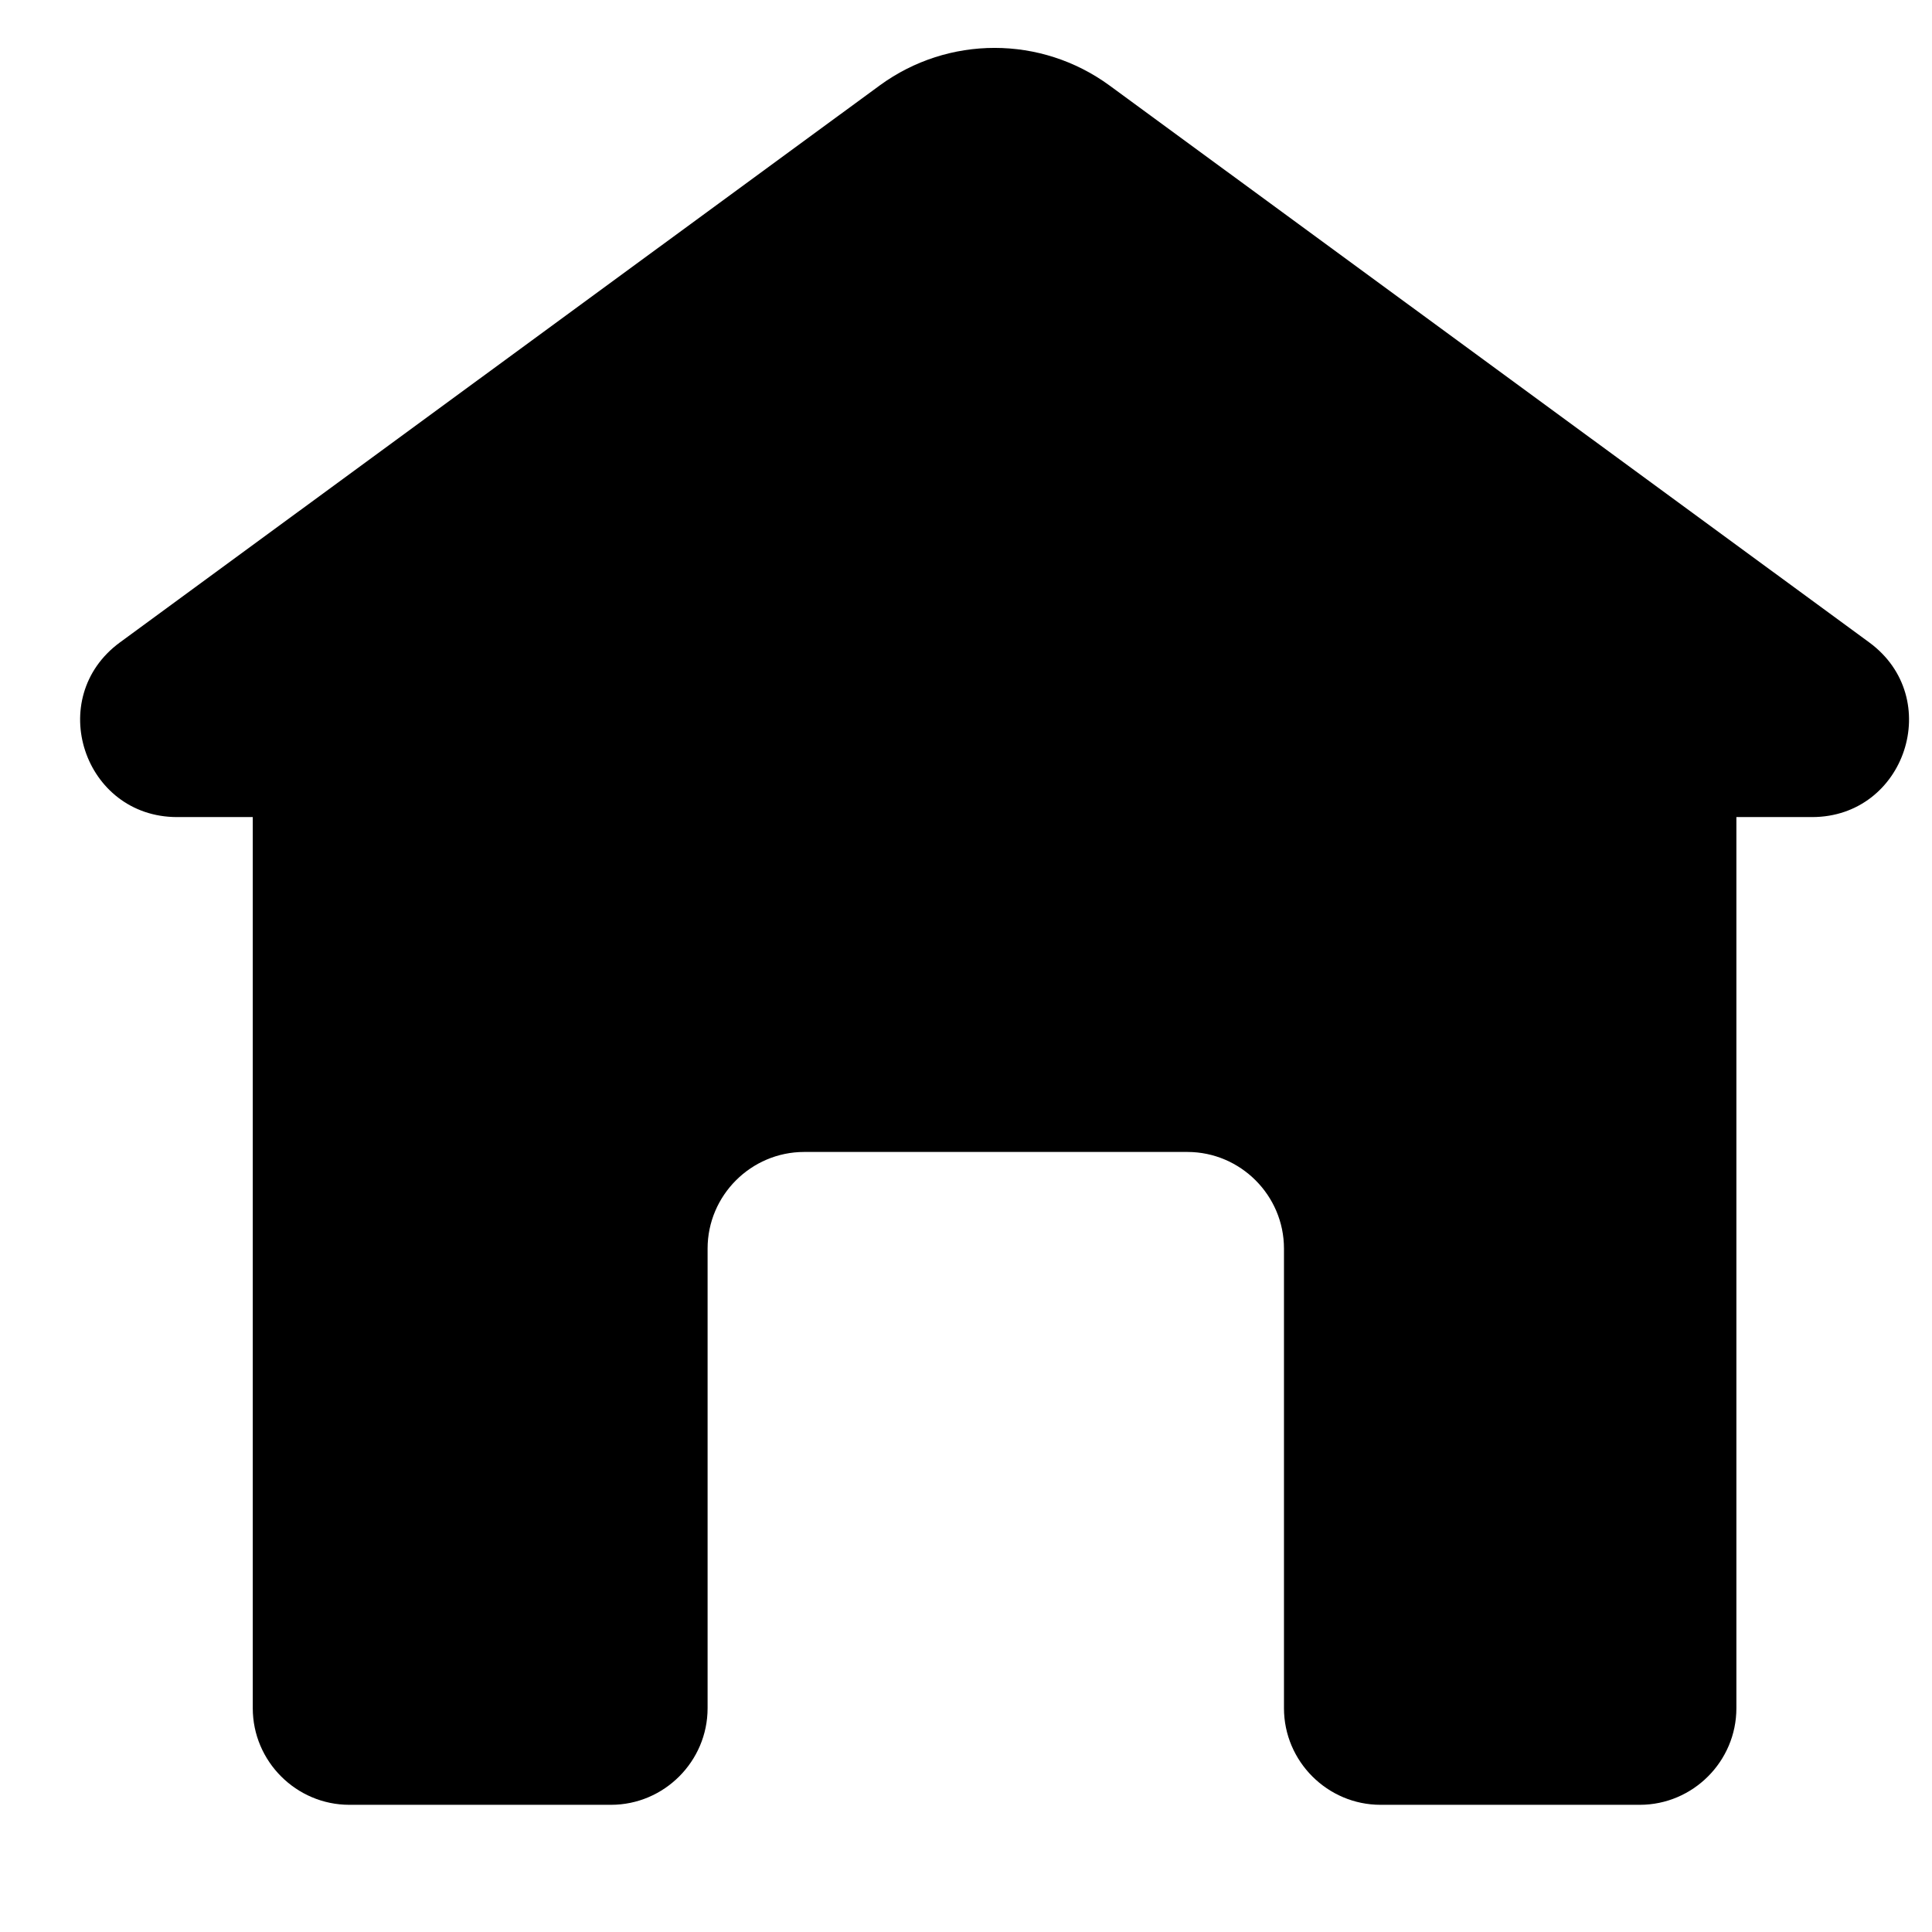
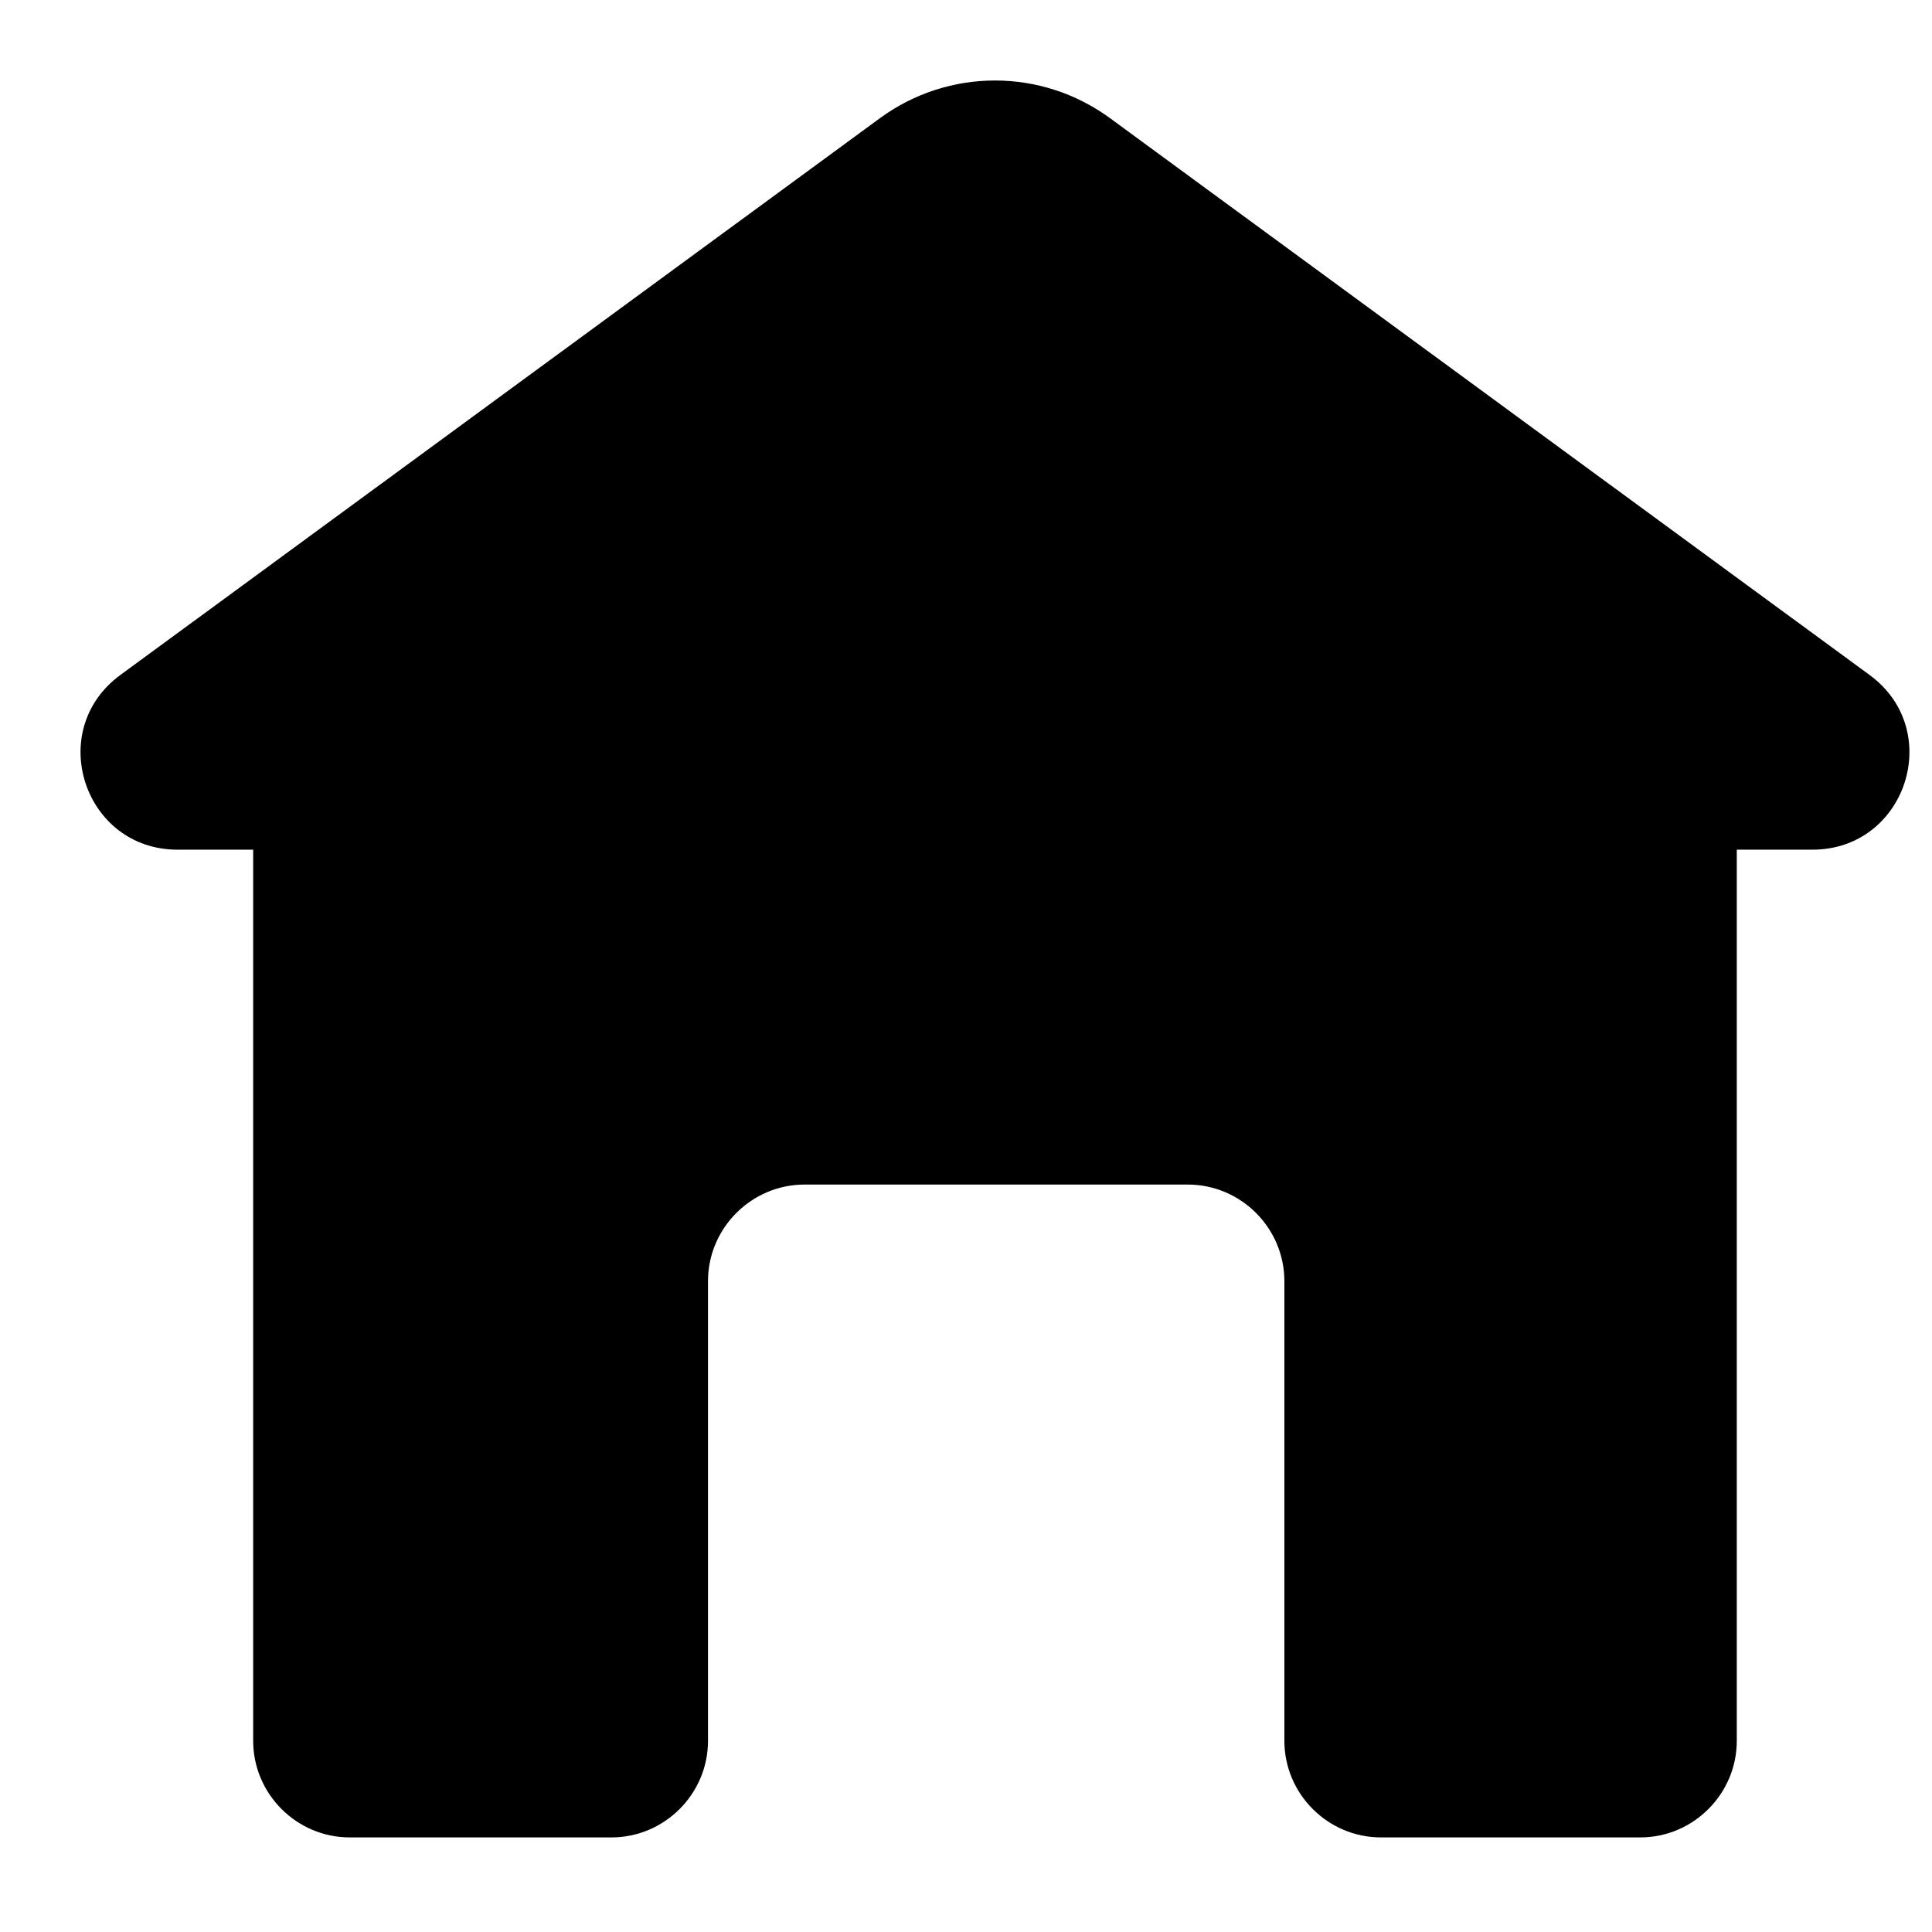
<svg xmlns="http://www.w3.org/2000/svg" width="24" height="24" viewBox="0 0 24 24" fill="none">
-   <path d="M3.14 21.22V10.15H2.2C1.04 10.15 0.55 8.67 1.49 7.98L10.93 1.06C11.78 0.44 12.93 0.44 13.78 1.06L23.22 7.98C24.16 8.67 23.67 10.15 22.51 10.15H21.57V21.22C21.57 21.88 21.03 22.42 20.37 22.42H17.15C16.49 22.42 15.95 21.88 15.95 21.22V15.51C15.95 14.85 15.41 14.31 14.75 14.31H9.99C9.33 14.31 8.79 14.85 8.79 15.51V21.22C8.79 21.88 8.25 22.42 7.59 22.42H4.34C3.68 22.42 3.14 21.88 3.14 21.22Z" fill="currentColor" />
+   <path d="M3.145 21.625V10.555H2.205C1.045 10.555 0.555 9.075 1.495 8.385L10.935 1.465C11.785 0.845 12.935 0.845 13.785 1.465L23.225 8.385C24.165 9.075 23.675 10.555 22.515 10.555H21.575V21.625C21.575 22.285 21.035 22.825 20.375 22.825H17.155C16.495 22.825 15.955 22.285 15.955 21.625V15.915C15.955 15.255 15.415 14.715 14.755 14.715H9.995C9.335 14.715 8.795 15.255 8.795 15.915V21.625C8.795 22.285 8.255 22.825 7.595 22.825H4.345C3.685 22.825 3.145 22.285 3.145 21.625Z" fill="currentColor" />
</svg>
